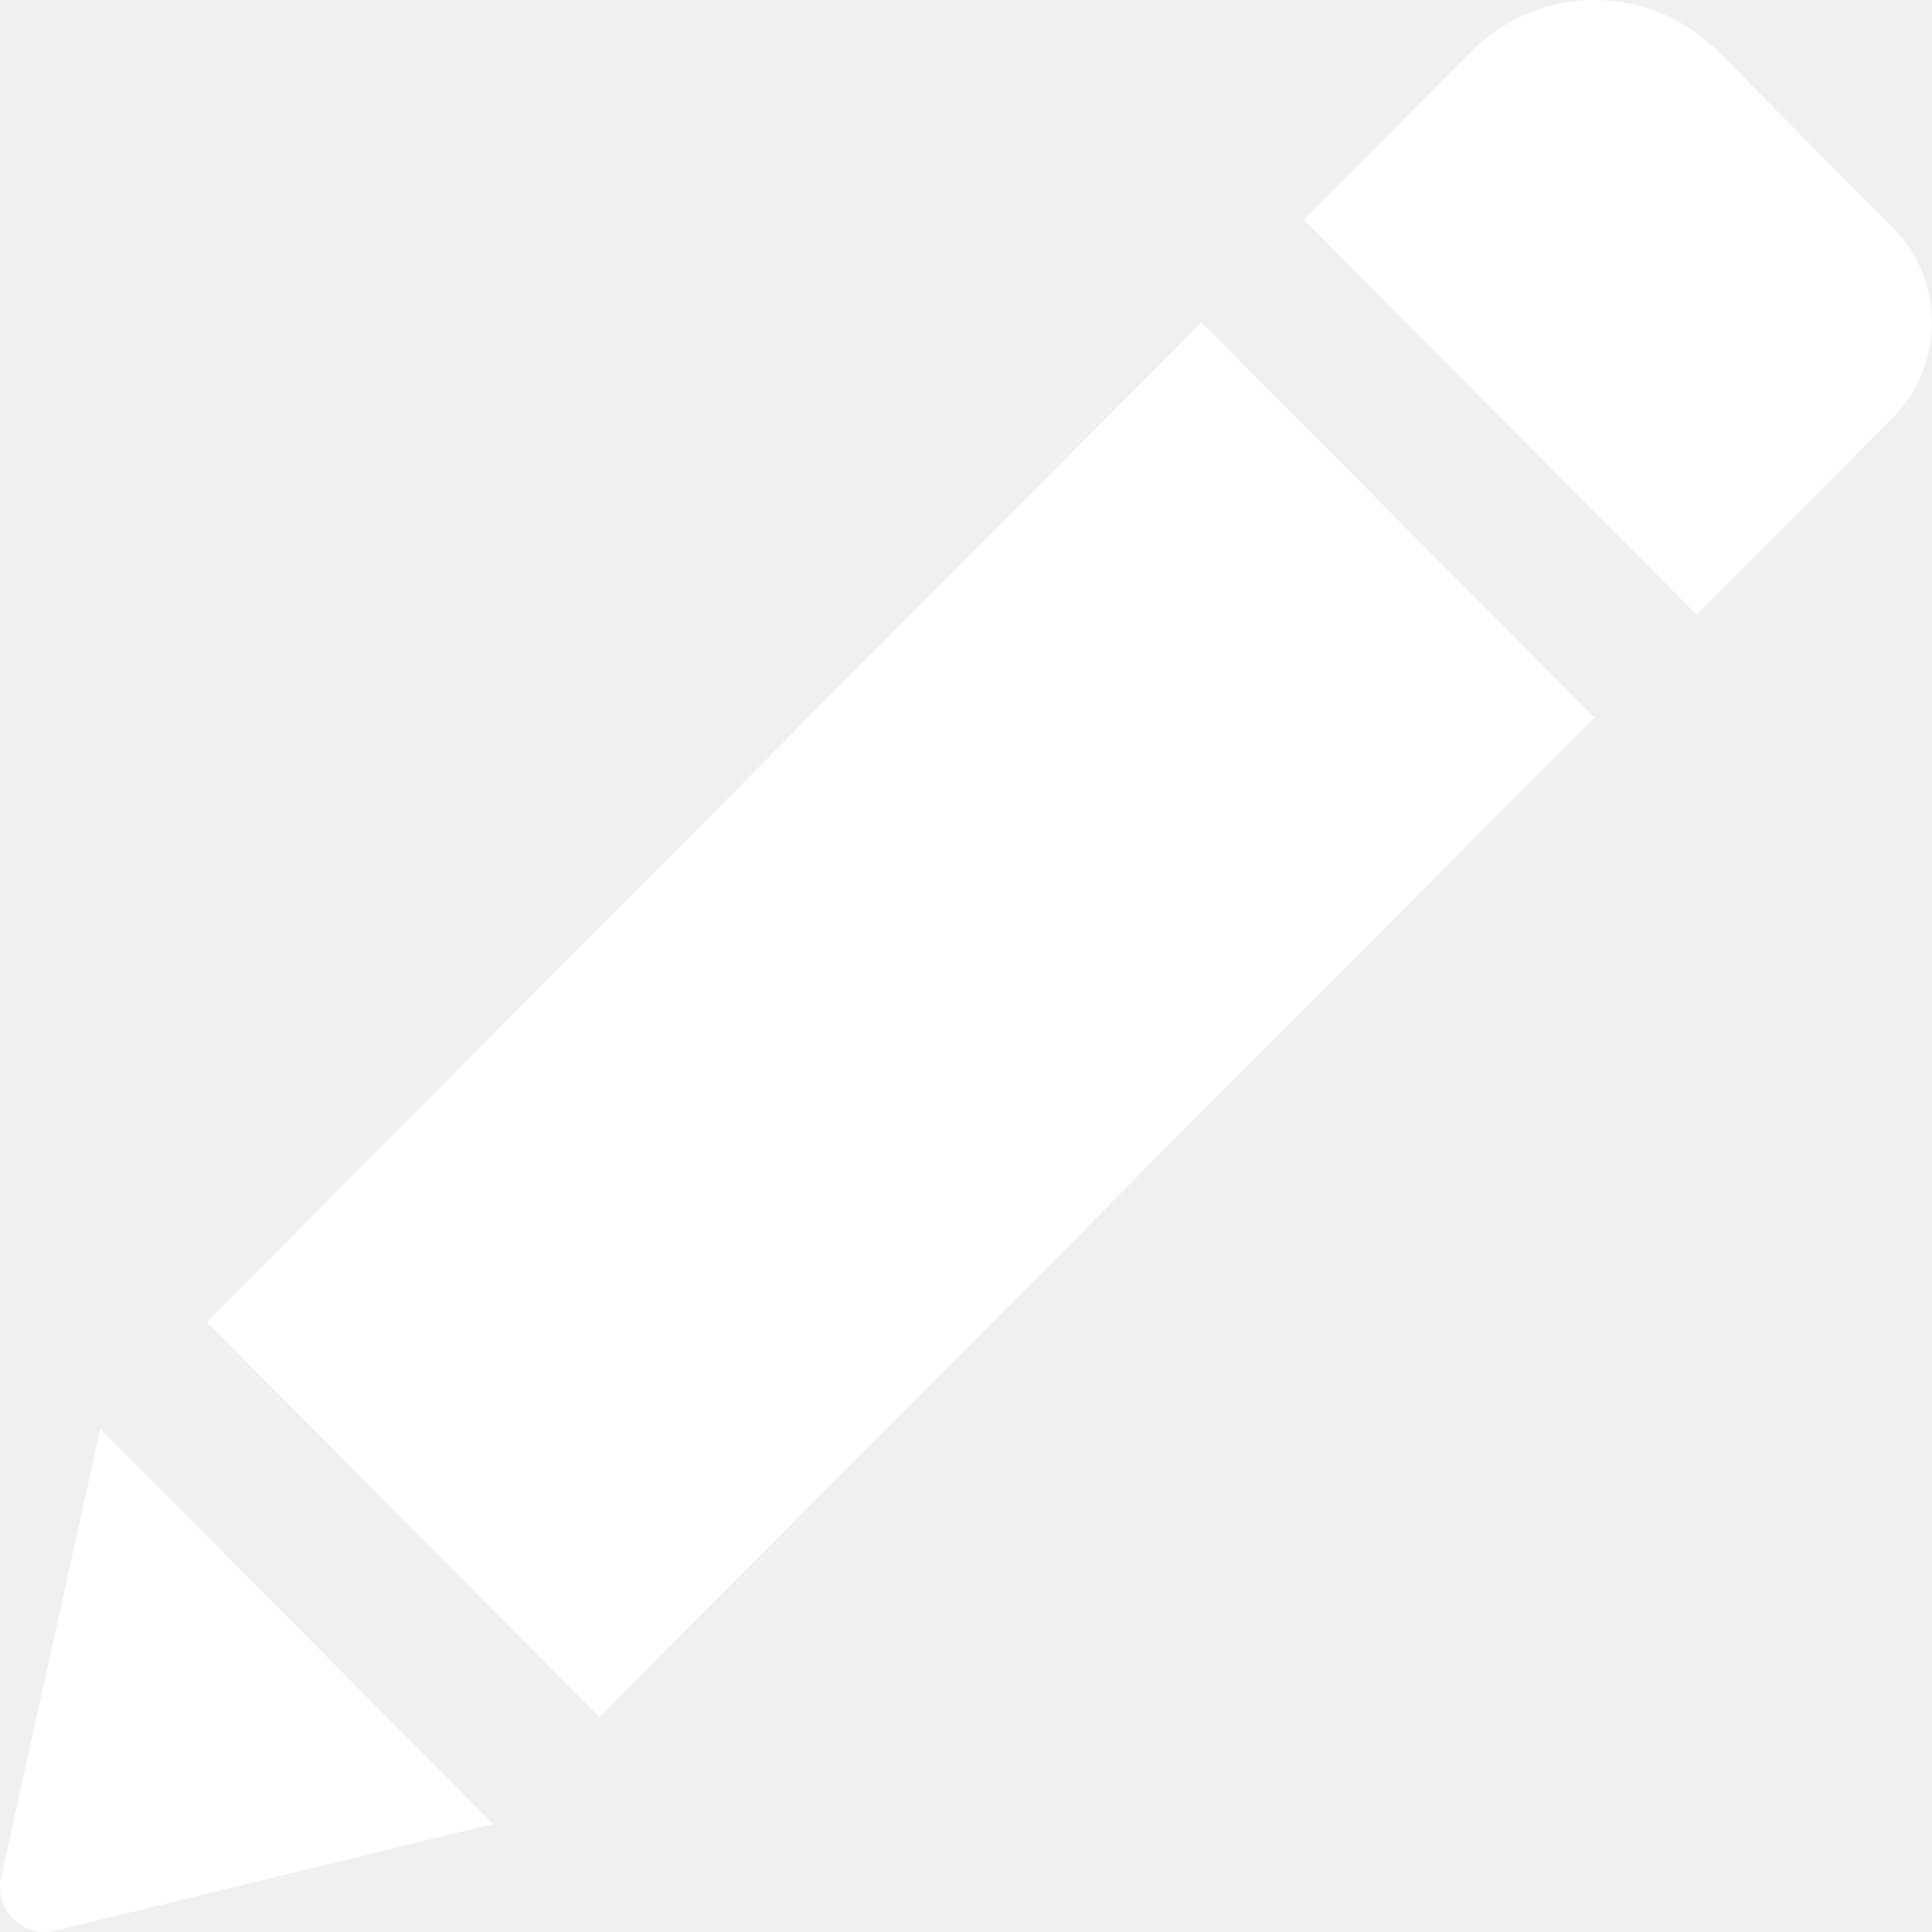
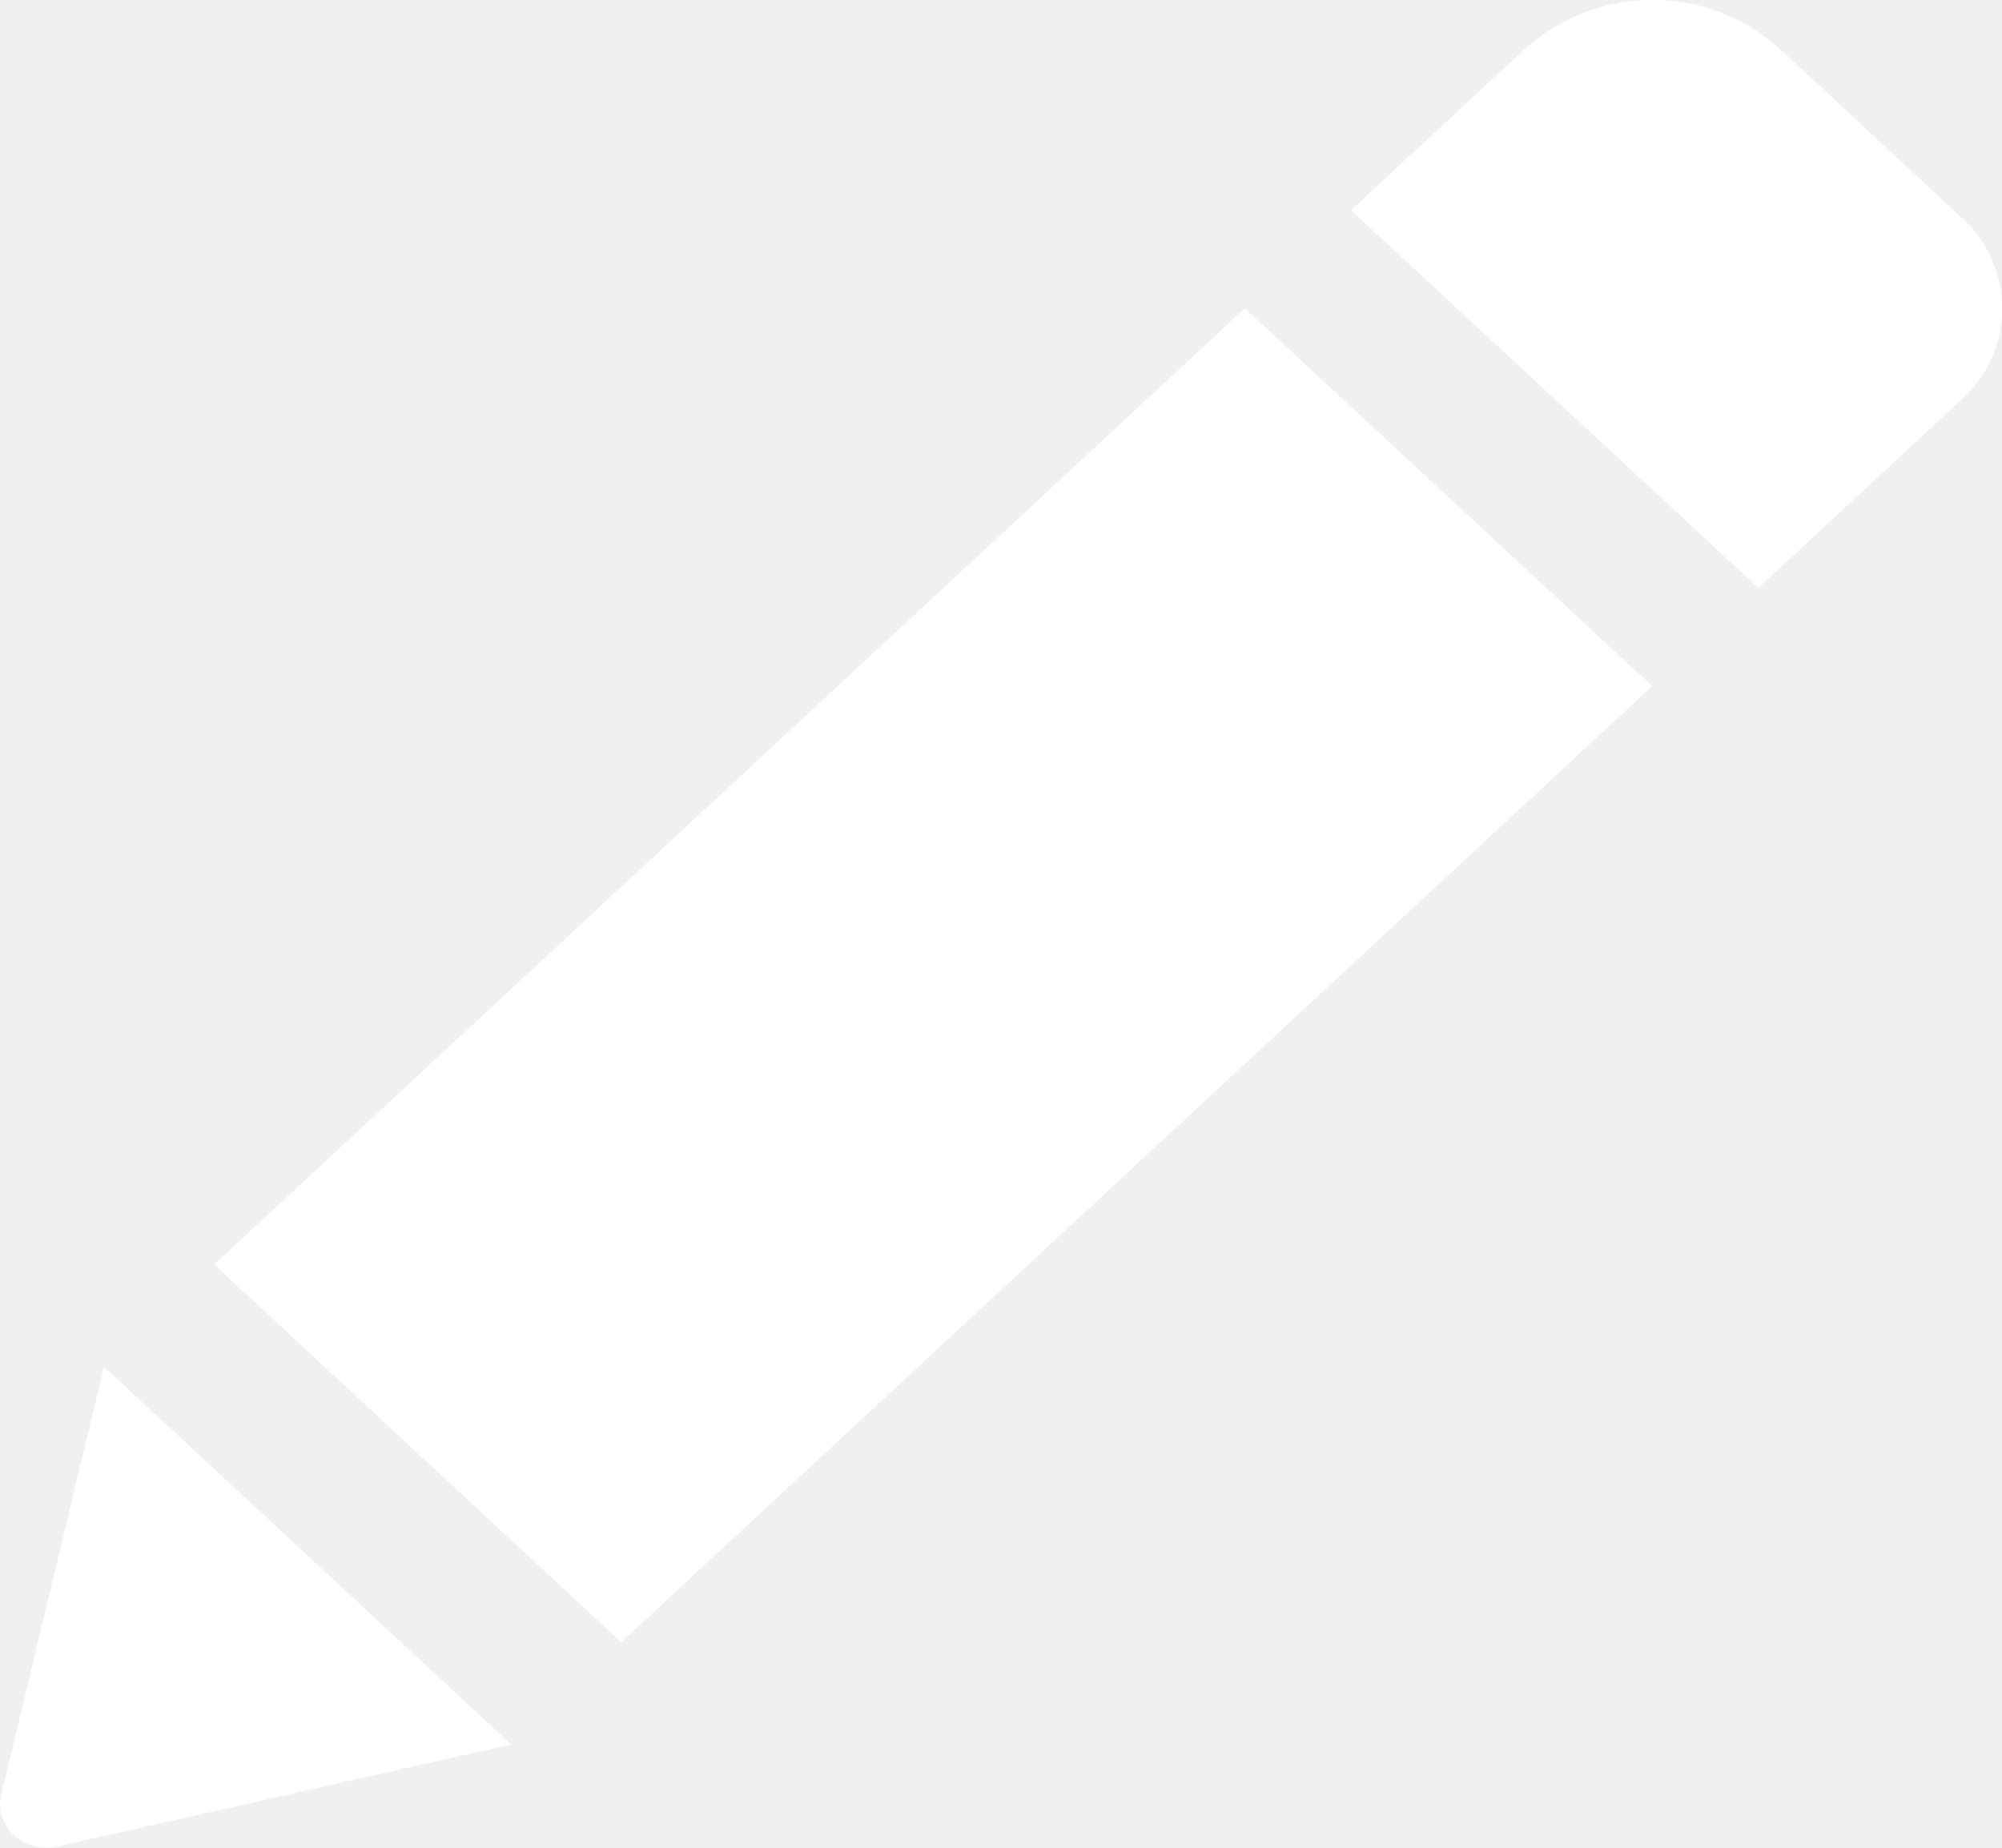
- <svg xmlns="http://www.w3.org/2000/svg" width="12" height="12" viewBox="0 0 12 12">
+ <svg xmlns="http://www.w3.org/2000/svg" width="13" height="12" viewBox="0 0 13 12">
  <g fill="#FFF" fill-rule="nonzero">
-     <path fill="none" d="M0 0h12v12H0z" />
-     <path d="M7.462 2.003l2.441 2.453-6.18 6.209-2.439-2.453 6.178-6.21zm4.293-.592L10.667.317a1.077 1.077 0 0 0-1.526 0L8.098 1.365l2.44 2.453 1.217-1.222a.84.84 0 0 0 0-1.185zM.007 11.66c-.045.2.136.38.336.332l2.72-.663-2.44-2.453-.616 2.784z" />
+     <path fill-opacity="0" d="M0 0h13v12H0z" />
+     <path d="M8.084 2.003l2.644 2.453-6.694 6.209-2.643-2.453 6.693-6.21zm4.65-.592L11.557.317a1.236 1.236 0 0 0-1.654 0l-1.13 1.048 2.645 2.453 1.318-1.222a.794.794 0 0 0 0-1.185zM.008 11.66c-.048.2.148.38.364.332l2.947-.663L.675 8.876.007 11.66z" />
  </g>
</svg>
